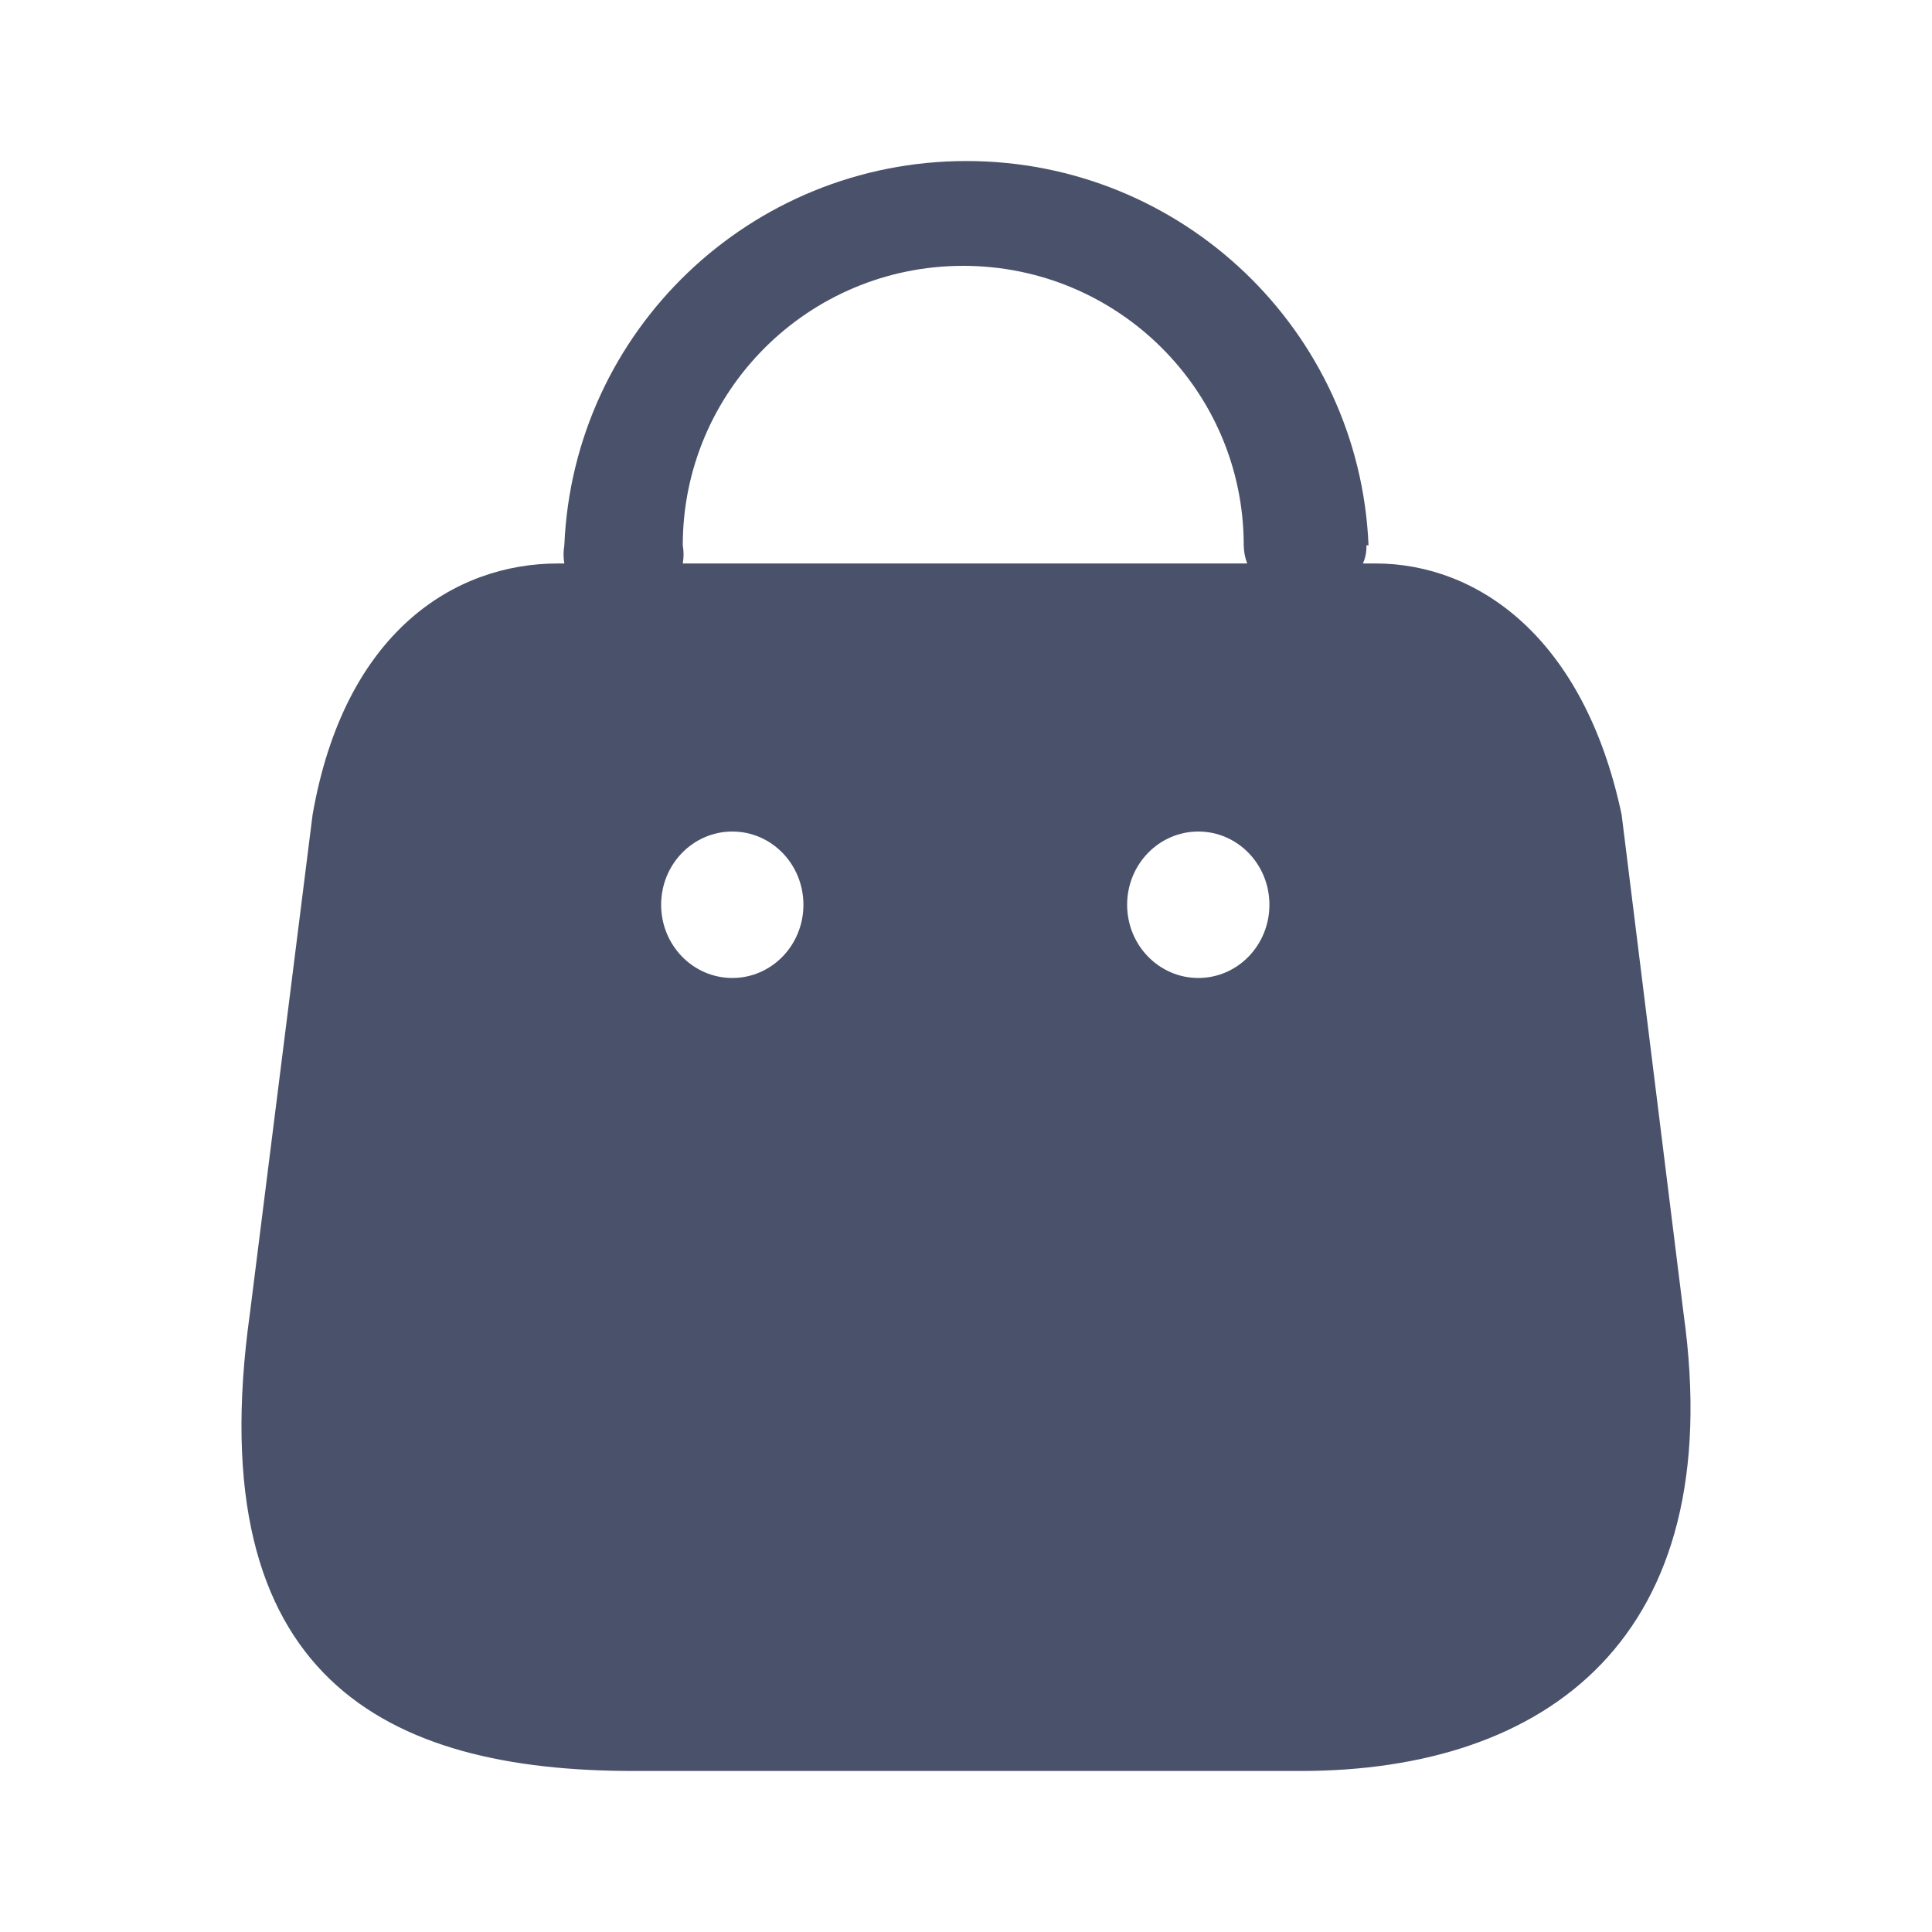
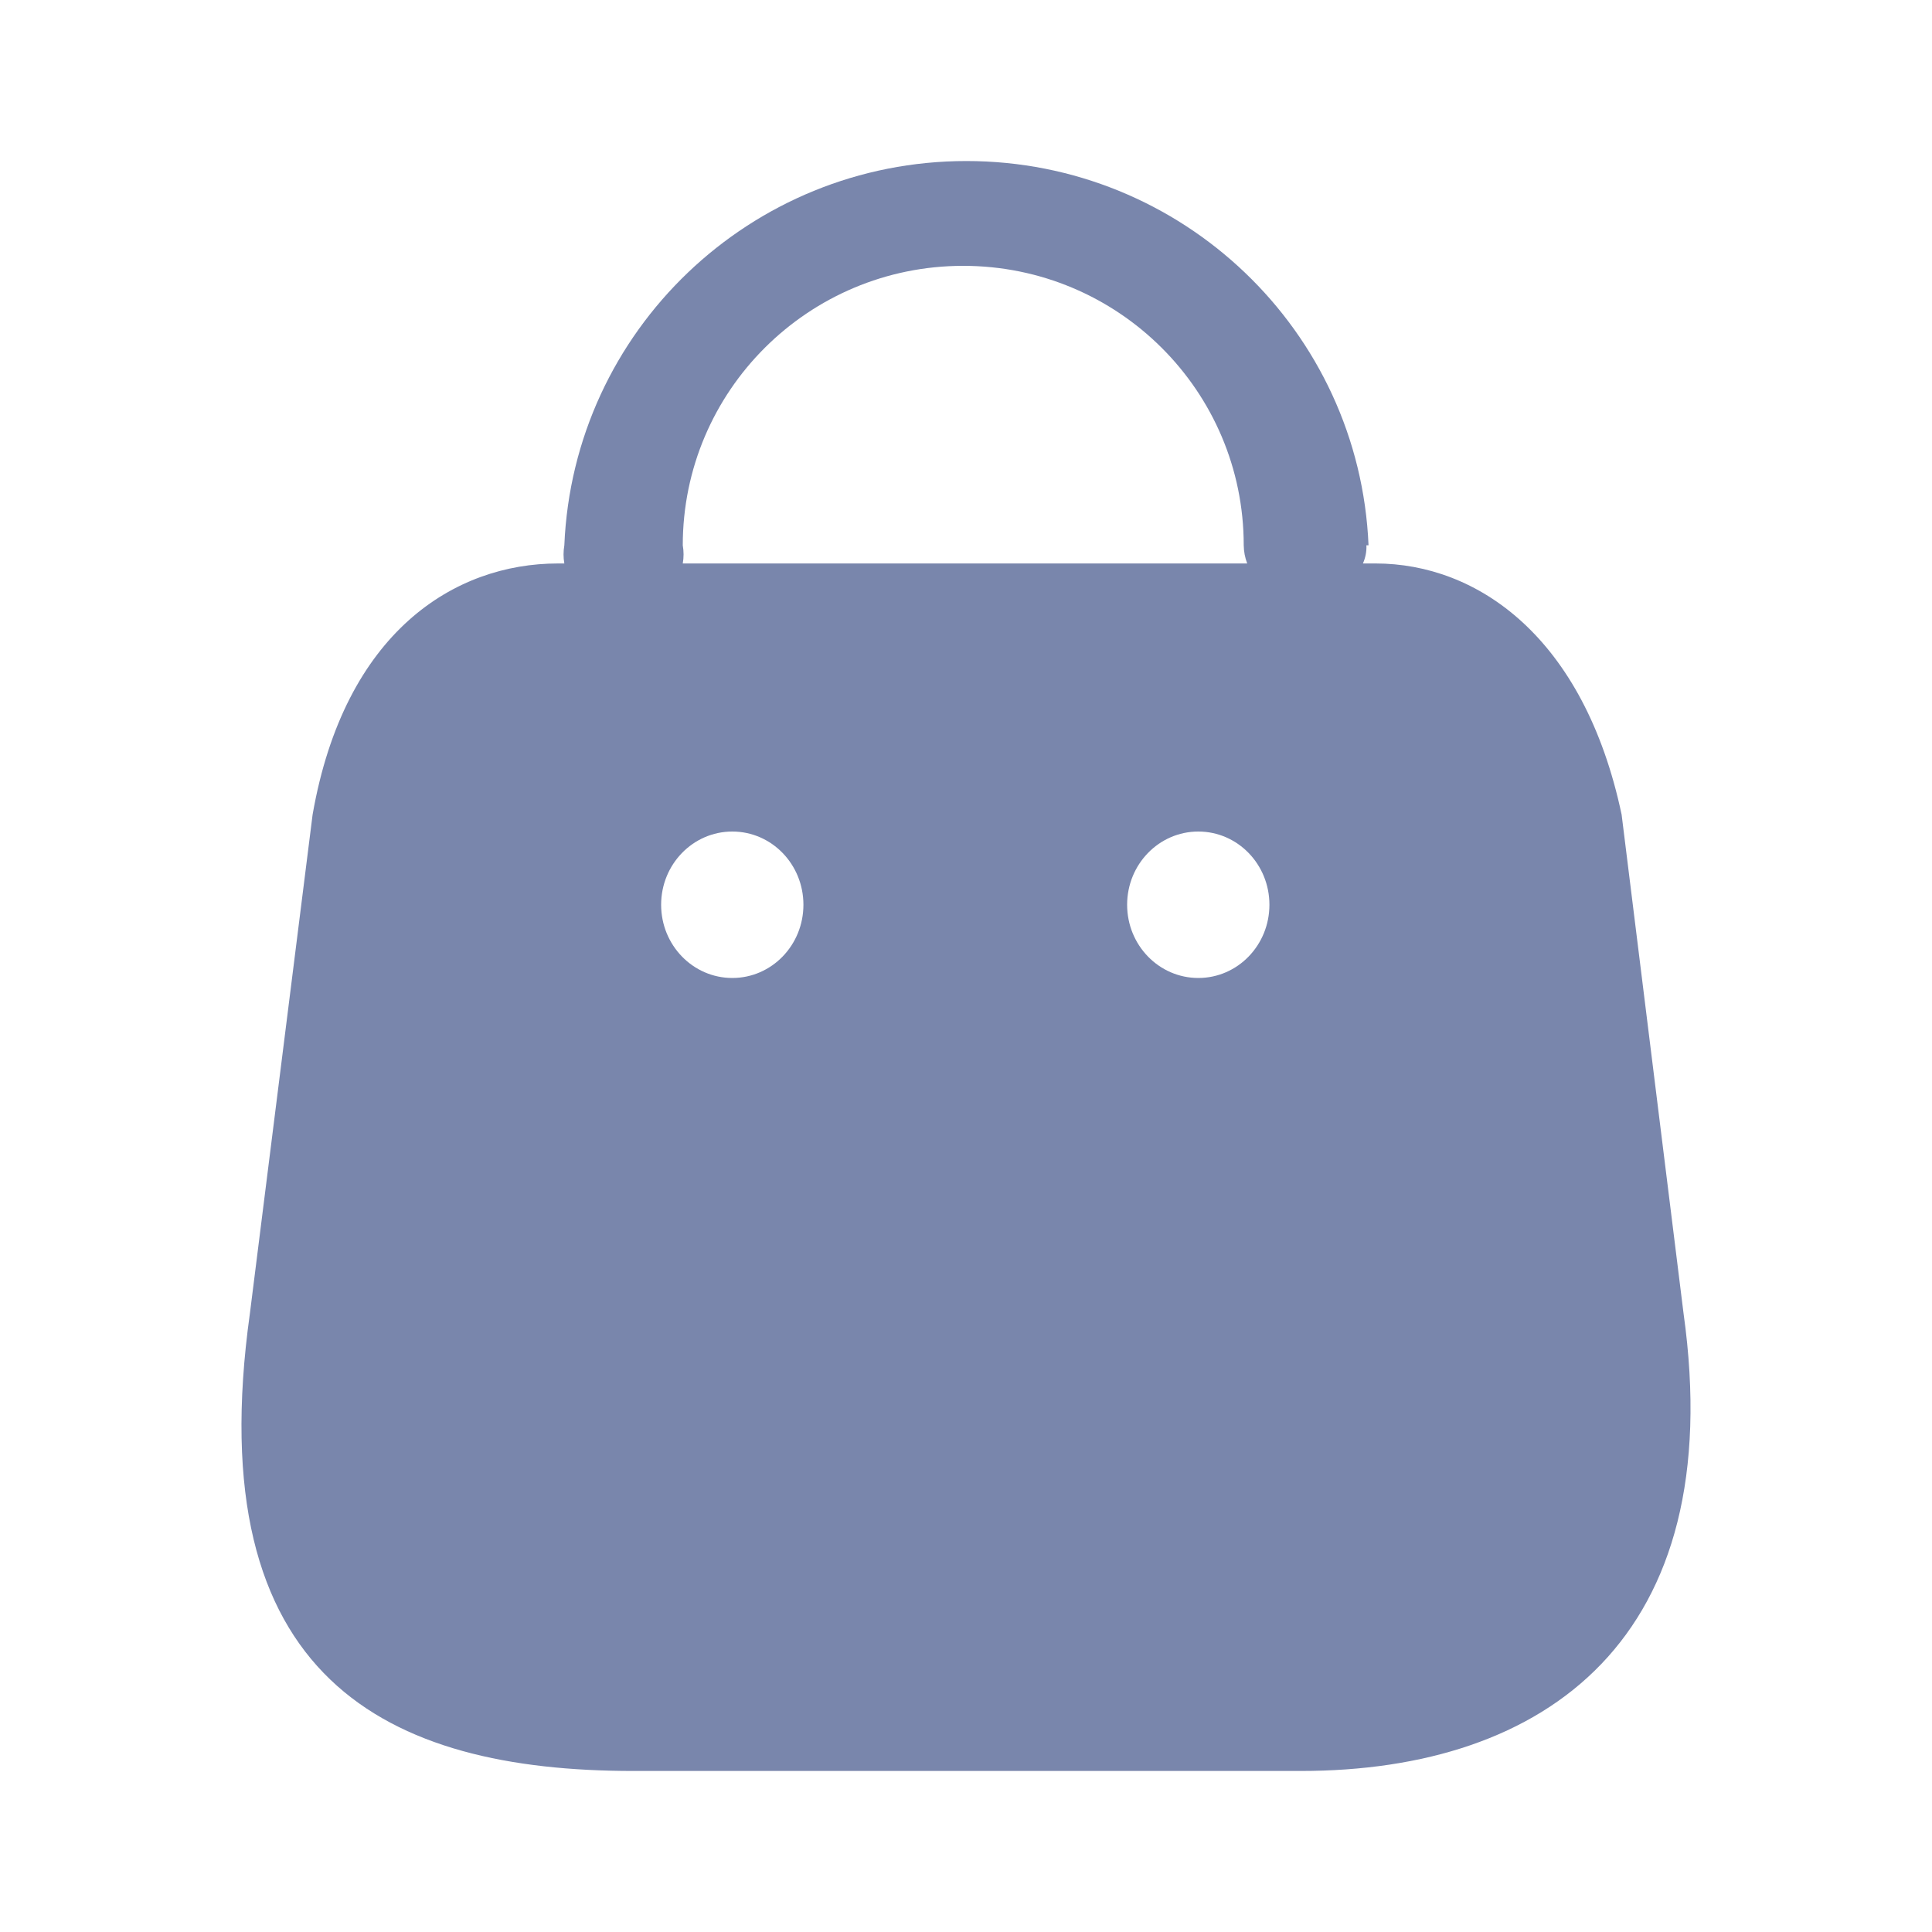
<svg xmlns="http://www.w3.org/2000/svg" width="20" height="20" viewBox="0 0 20 20" fill="none">
-   <path fill-rule="evenodd" clip-rule="evenodd" d="M14.109 5.833C14.135 5.774 14.148 5.71 14.145 5.645H14.167C14.073 3.422 12.237 1.667 10.004 1.667C7.771 1.667 5.935 3.422 5.842 5.645C5.831 5.708 5.831 5.771 5.842 5.833H5.776C4.709 5.833 3.567 6.538 3.236 8.433L2.587 13.596C2.057 17.386 4.009 18.333 6.557 18.333H13.465C16.006 18.333 17.899 16.961 17.428 13.596L16.787 8.433C16.397 6.591 15.292 5.833 14.239 5.833H14.109ZM12.911 5.833C12.888 5.773 12.876 5.71 12.875 5.645C12.875 4.047 11.575 2.752 9.971 2.752C8.368 2.752 7.068 4.047 7.068 5.645C7.079 5.708 7.079 5.771 7.068 5.833H12.911ZM7.581 10.124C7.174 10.124 6.844 9.785 6.844 9.366C6.844 8.947 7.174 8.608 7.581 8.608C7.988 8.608 8.317 8.947 8.317 9.366C8.317 9.785 7.988 10.124 7.581 10.124ZM11.668 9.366C11.668 9.785 11.998 10.124 12.405 10.124C12.812 10.124 13.141 9.785 13.141 9.366C13.141 8.947 12.812 8.608 12.405 8.608C11.998 8.608 11.668 8.947 11.668 9.366Z" fill="#4a526b" />
+   <path fill-rule="evenodd" clip-rule="evenodd" d="M14.109 5.833C14.135 5.774 14.148 5.71 14.145 5.645H14.167C14.073 3.422 12.237 1.667 10.004 1.667C7.771 1.667 5.935 3.422 5.842 5.645C5.831 5.708 5.831 5.771 5.842 5.833H5.776C4.709 5.833 3.567 6.538 3.236 8.433L2.587 13.596C2.057 17.386 4.009 18.333 6.557 18.333H13.465C16.006 18.333 17.899 16.961 17.428 13.596L16.787 8.433C16.397 6.591 15.292 5.833 14.239 5.833H14.109ZM12.911 5.833C12.888 5.773 12.876 5.71 12.875 5.645C12.875 4.047 11.575 2.752 9.971 2.752C8.368 2.752 7.068 4.047 7.068 5.645C7.079 5.708 7.079 5.771 7.068 5.833H12.911ZM7.581 10.124C7.174 10.124 6.844 9.785 6.844 9.366C6.844 8.947 7.174 8.608 7.581 8.608C7.988 8.608 8.317 8.947 8.317 9.366C8.317 9.785 7.988 10.124 7.581 10.124ZM11.668 9.366C11.668 9.785 11.998 10.124 12.405 10.124C12.812 10.124 13.141 9.785 13.141 9.366C13.141 8.947 12.812 8.608 12.405 8.608C11.998 8.608 11.668 8.947 11.668 9.366Z" fill="#7986AC" />
</svg>
